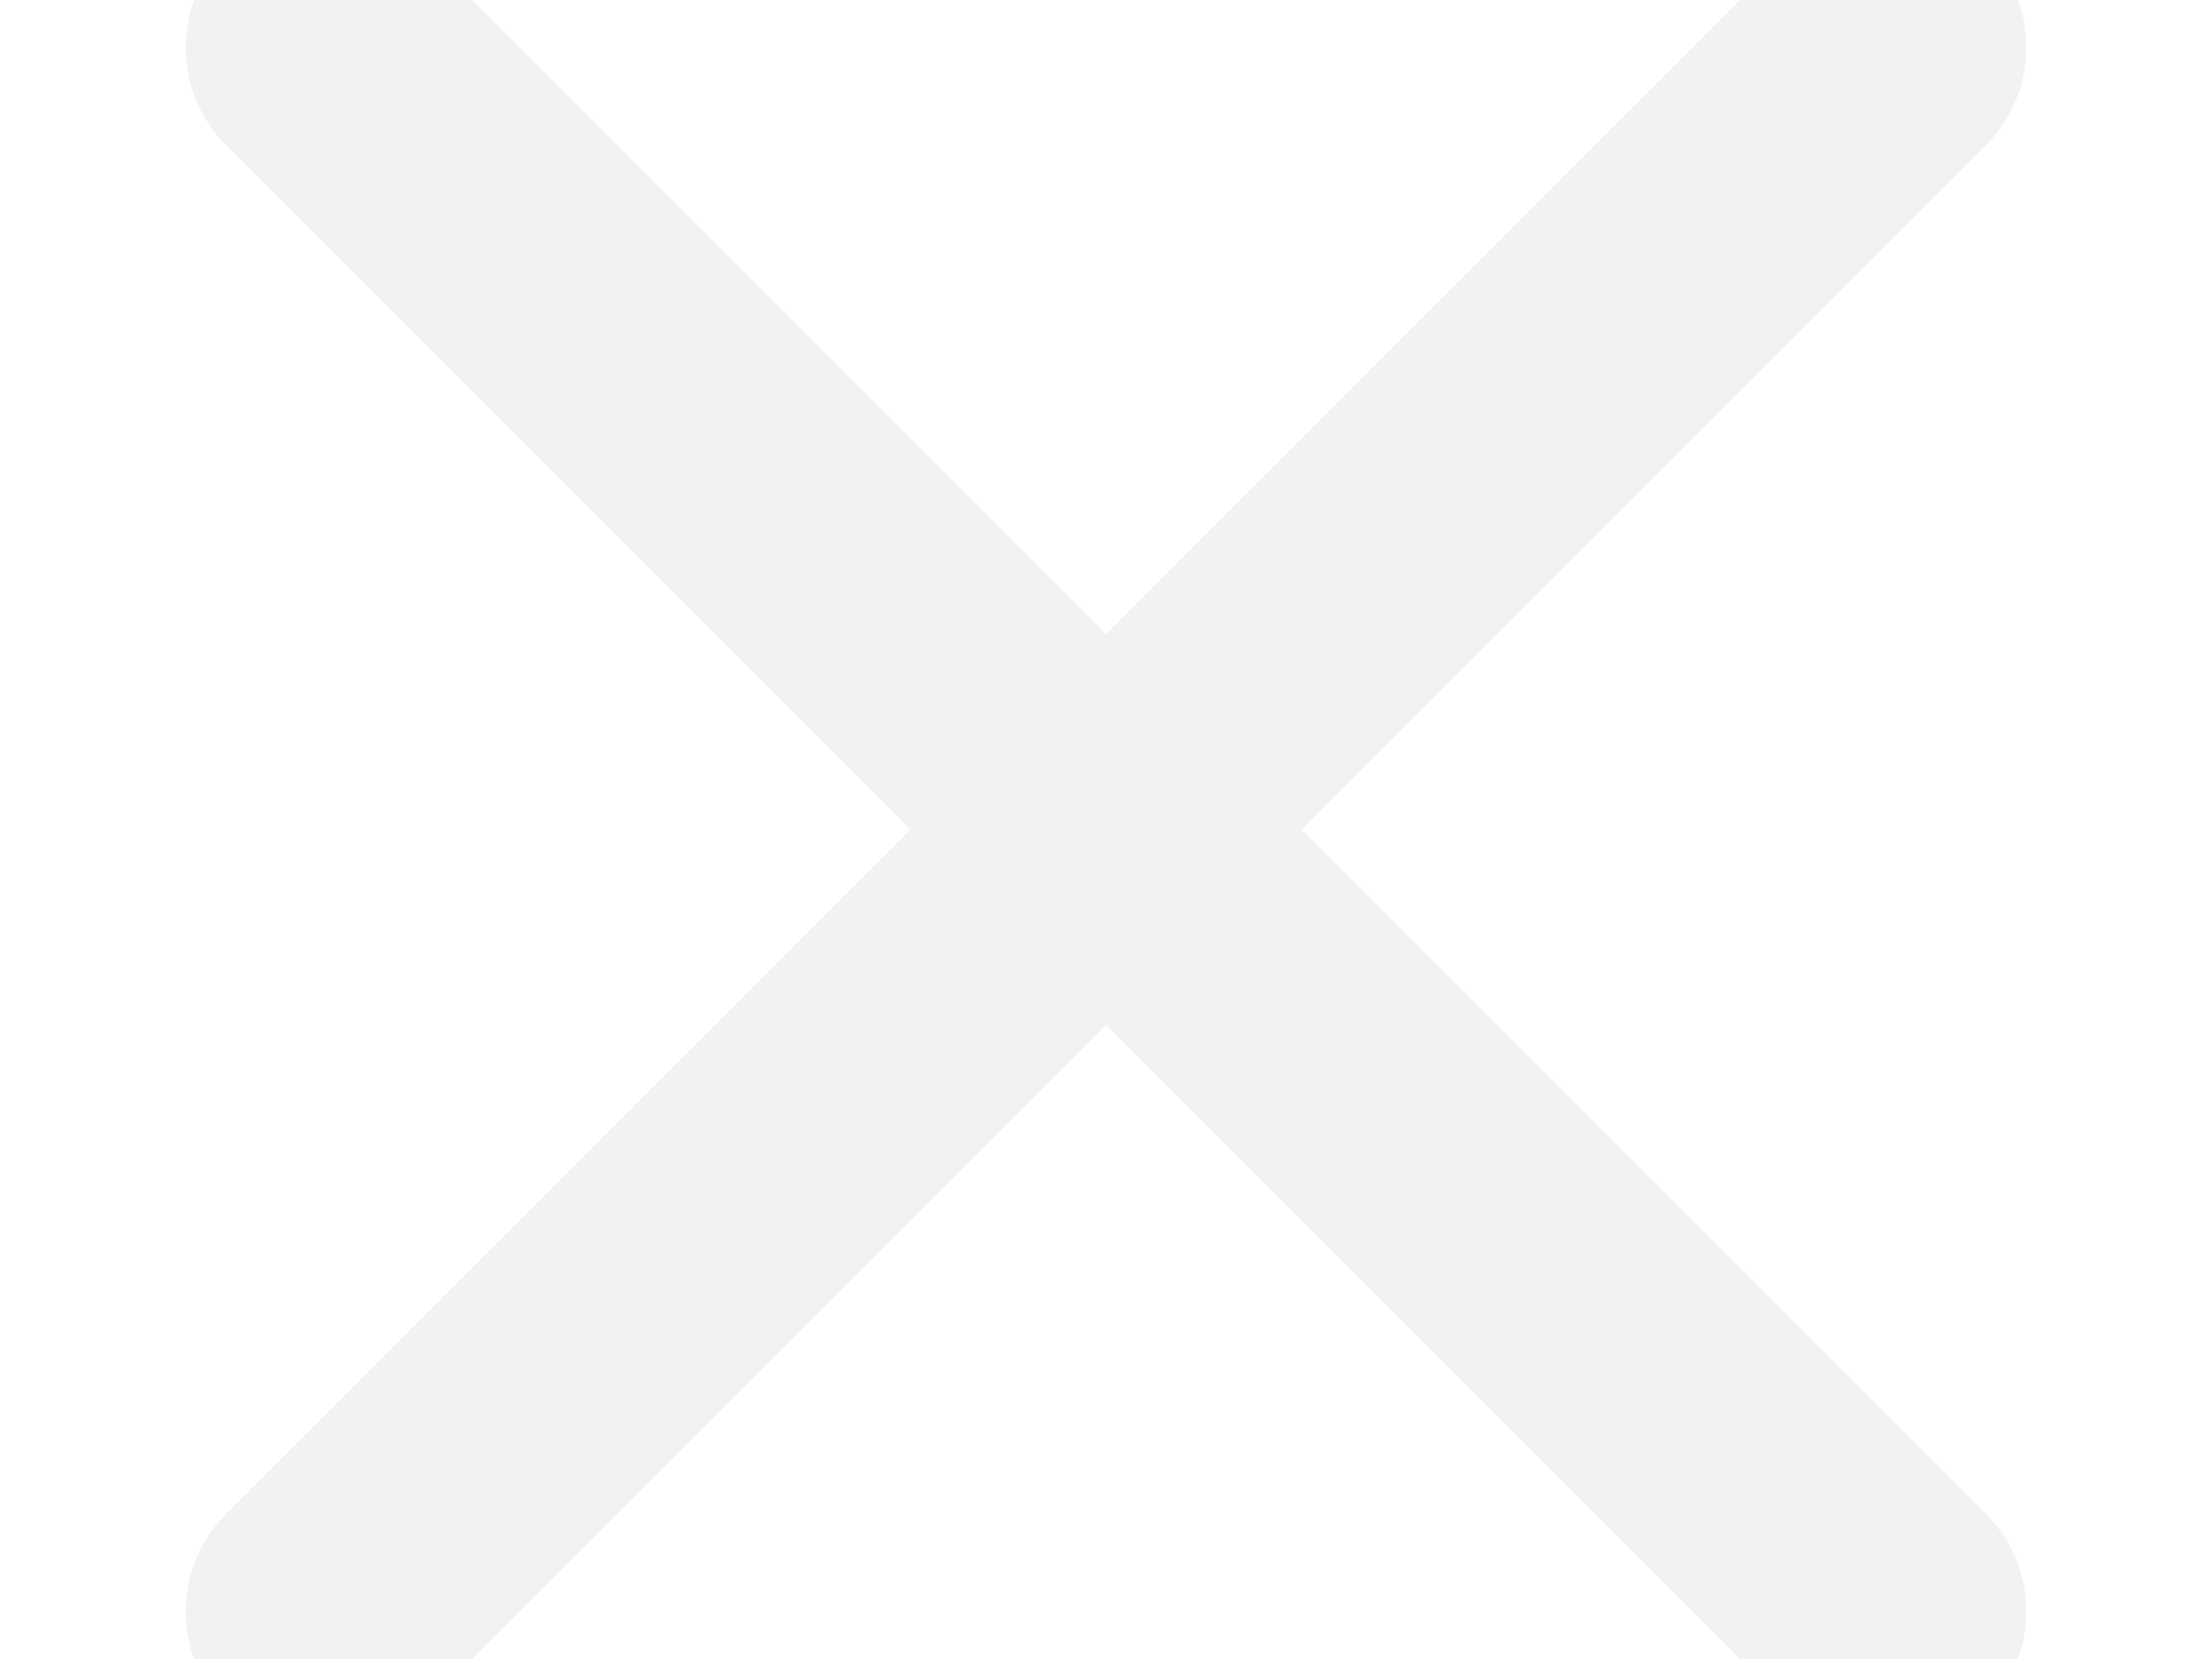
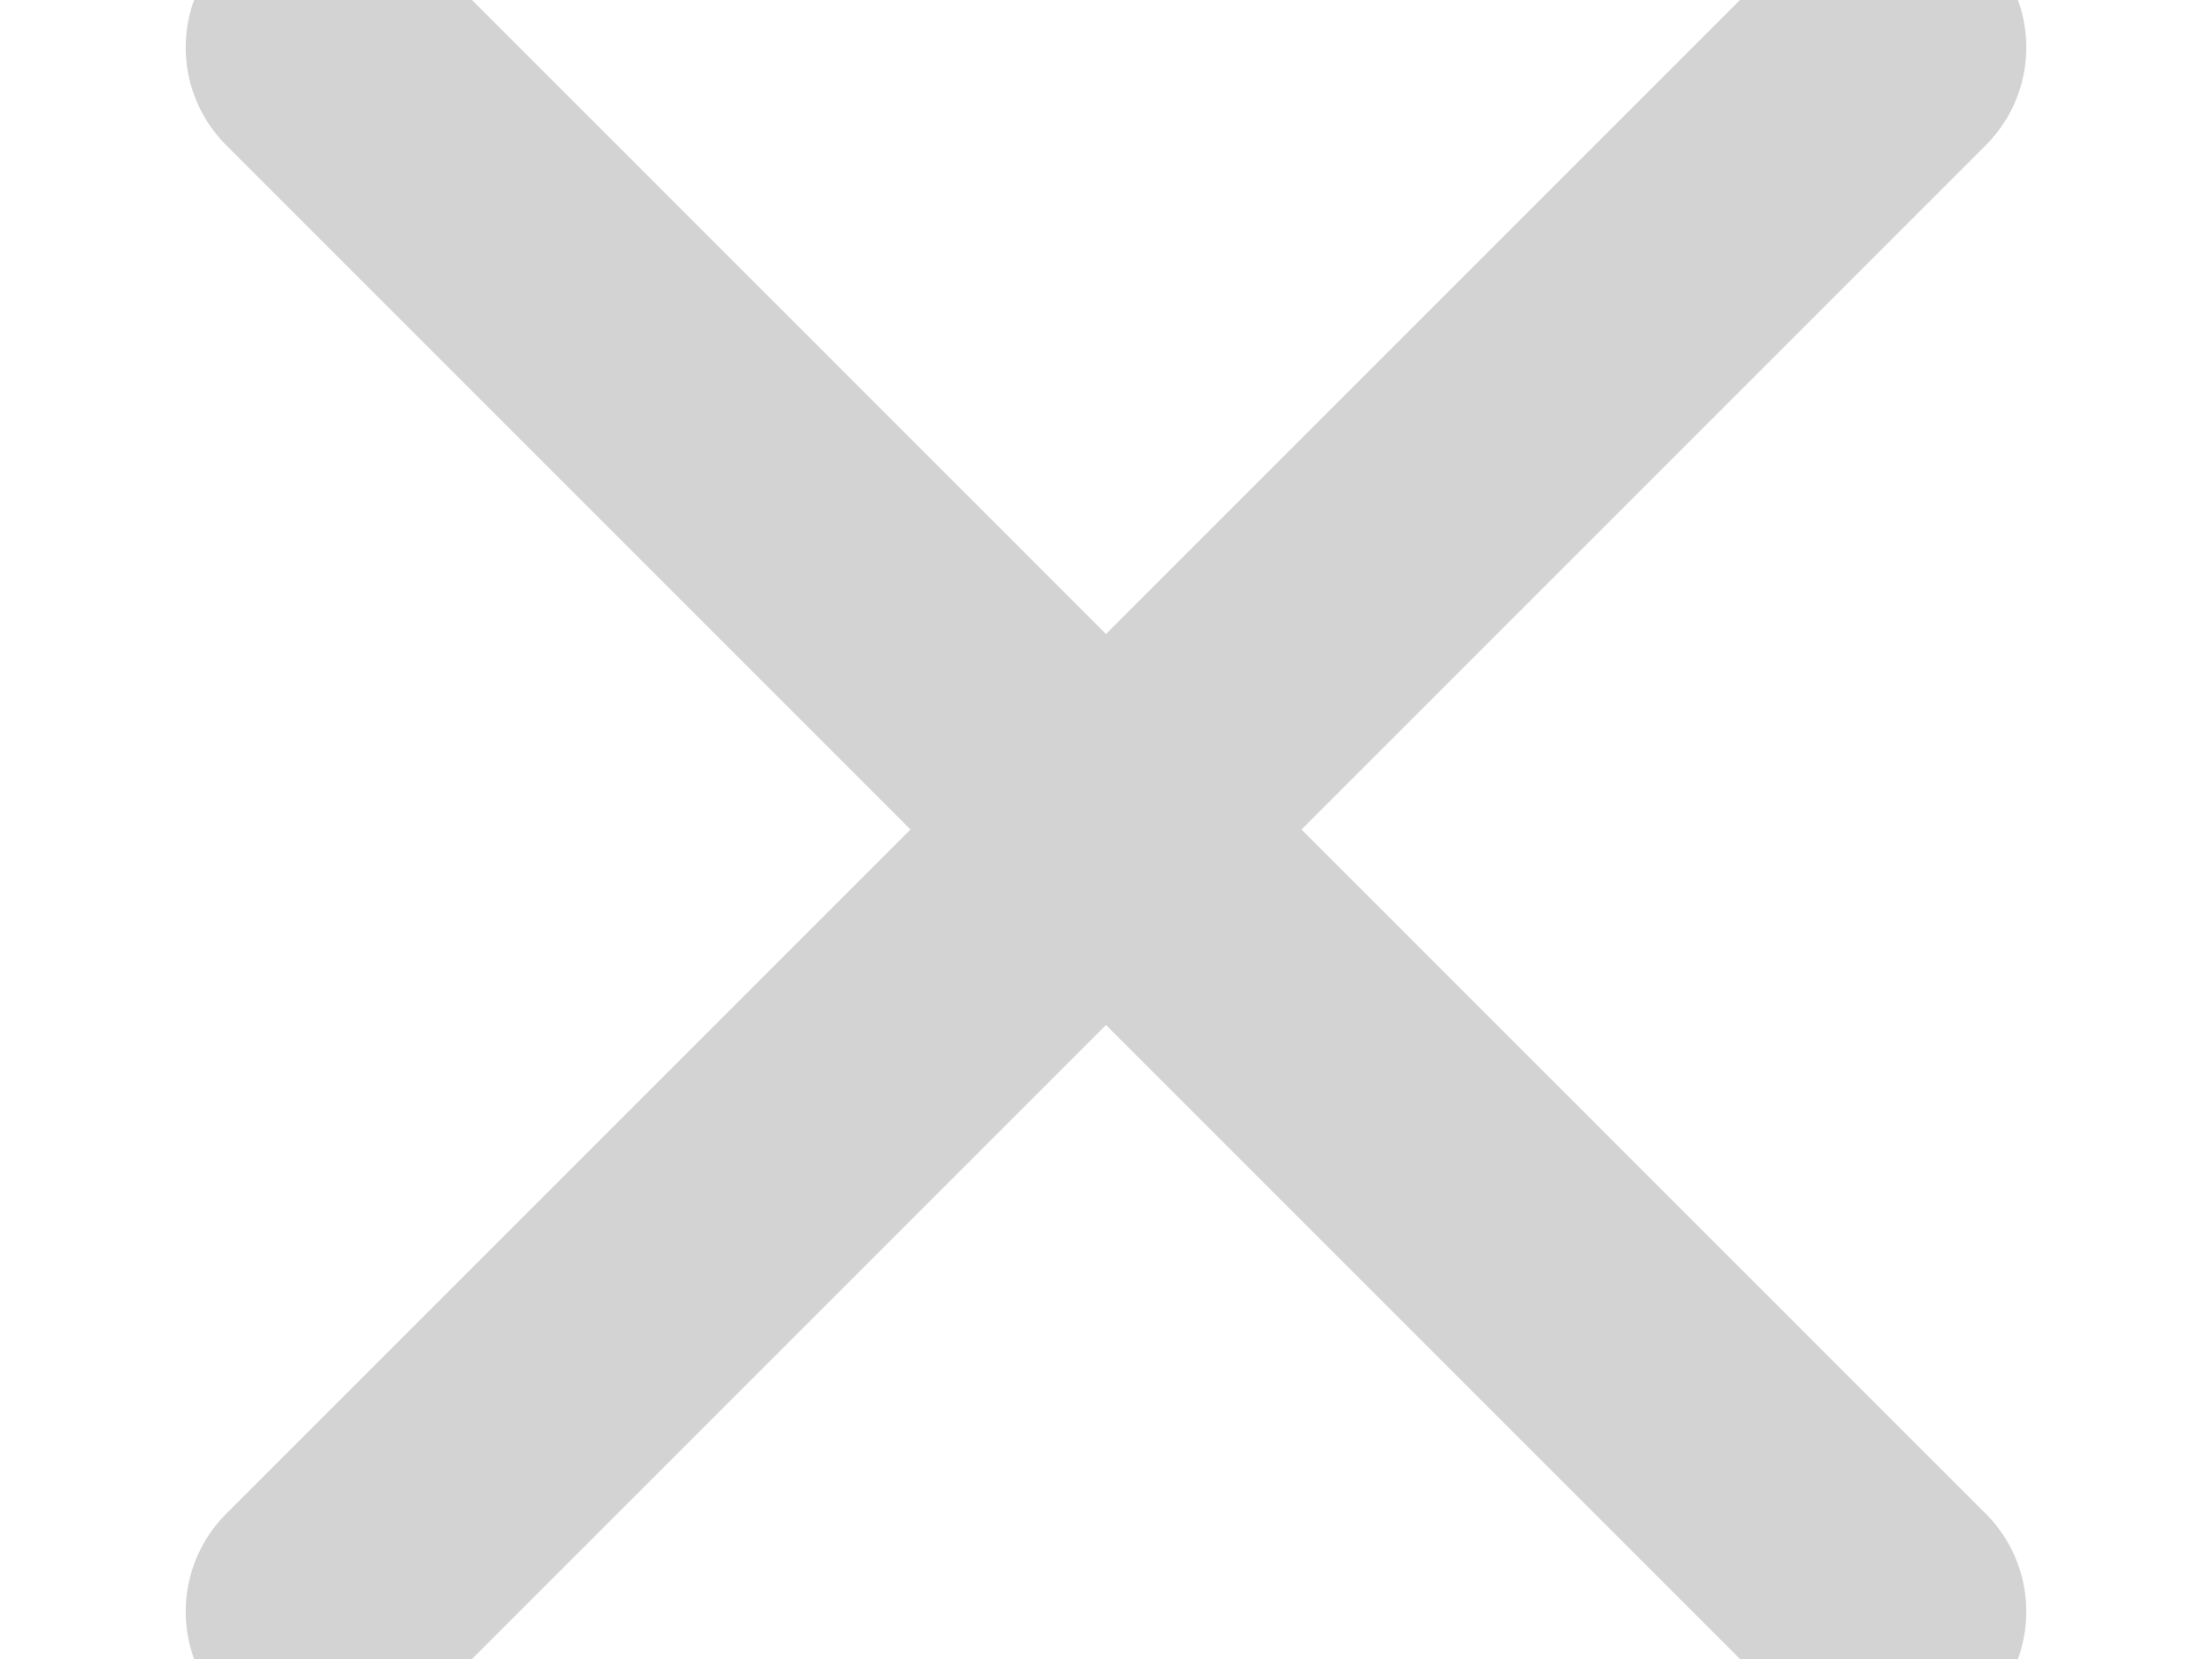
<svg xmlns="http://www.w3.org/2000/svg" width="8px" height="6px" viewBox="0 0 8 6" version="1.1">
  <g id="Symbols" stroke="none" stroke-width="1" fill="none" fill-rule="evenodd" stroke-linecap="round">
-     <g id="Sidebar/User" transform="translate(-38, -154)" stroke="#f2f2f2">
+     <g id="Sidebar/User" transform="translate(-38, -154)" stroke="#D3D3D3">
      <g id="Group-3-Copy" transform="translate(30, 148)">
        <g id="Group-2" transform="translate(12, 9) rotate(45) translate(-12, -9) translate(8, 5)">
          <path d="M4,0 L4,8" id="Line" />
          <path d="M0,4 L8,4" id="Line-Copy" />
        </g>
      </g>
    </g>
  </g>
</svg>
